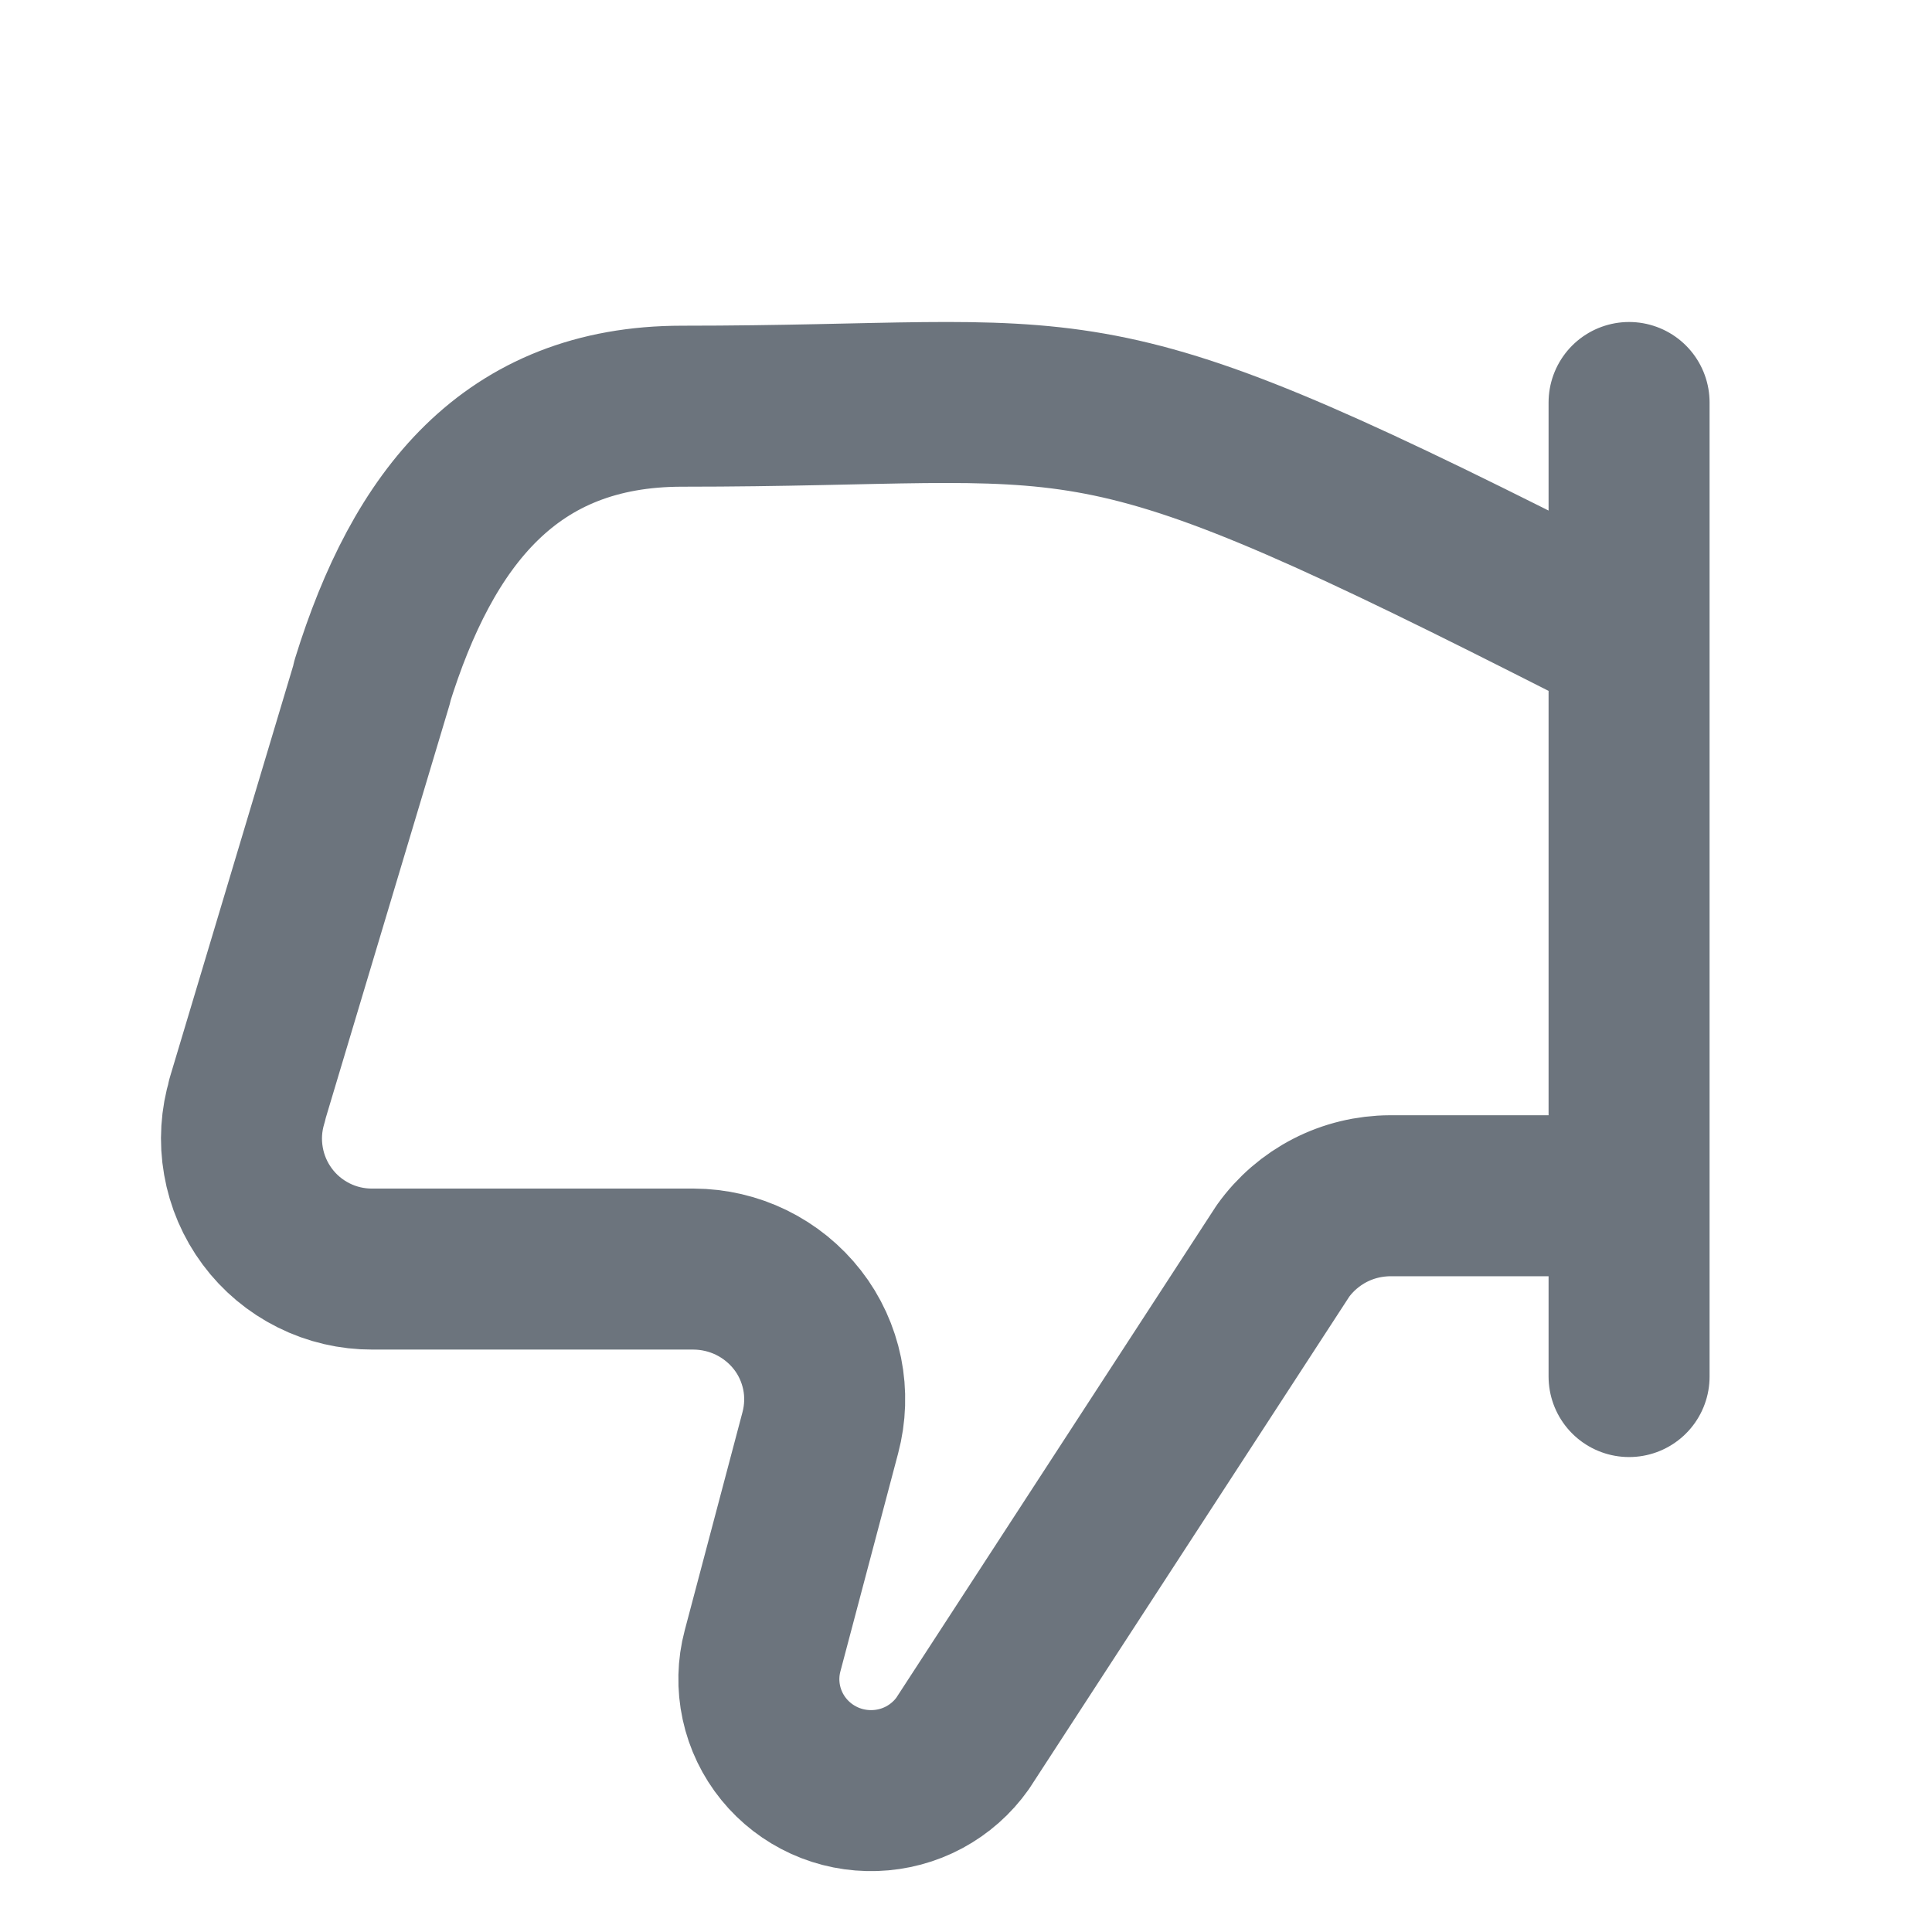
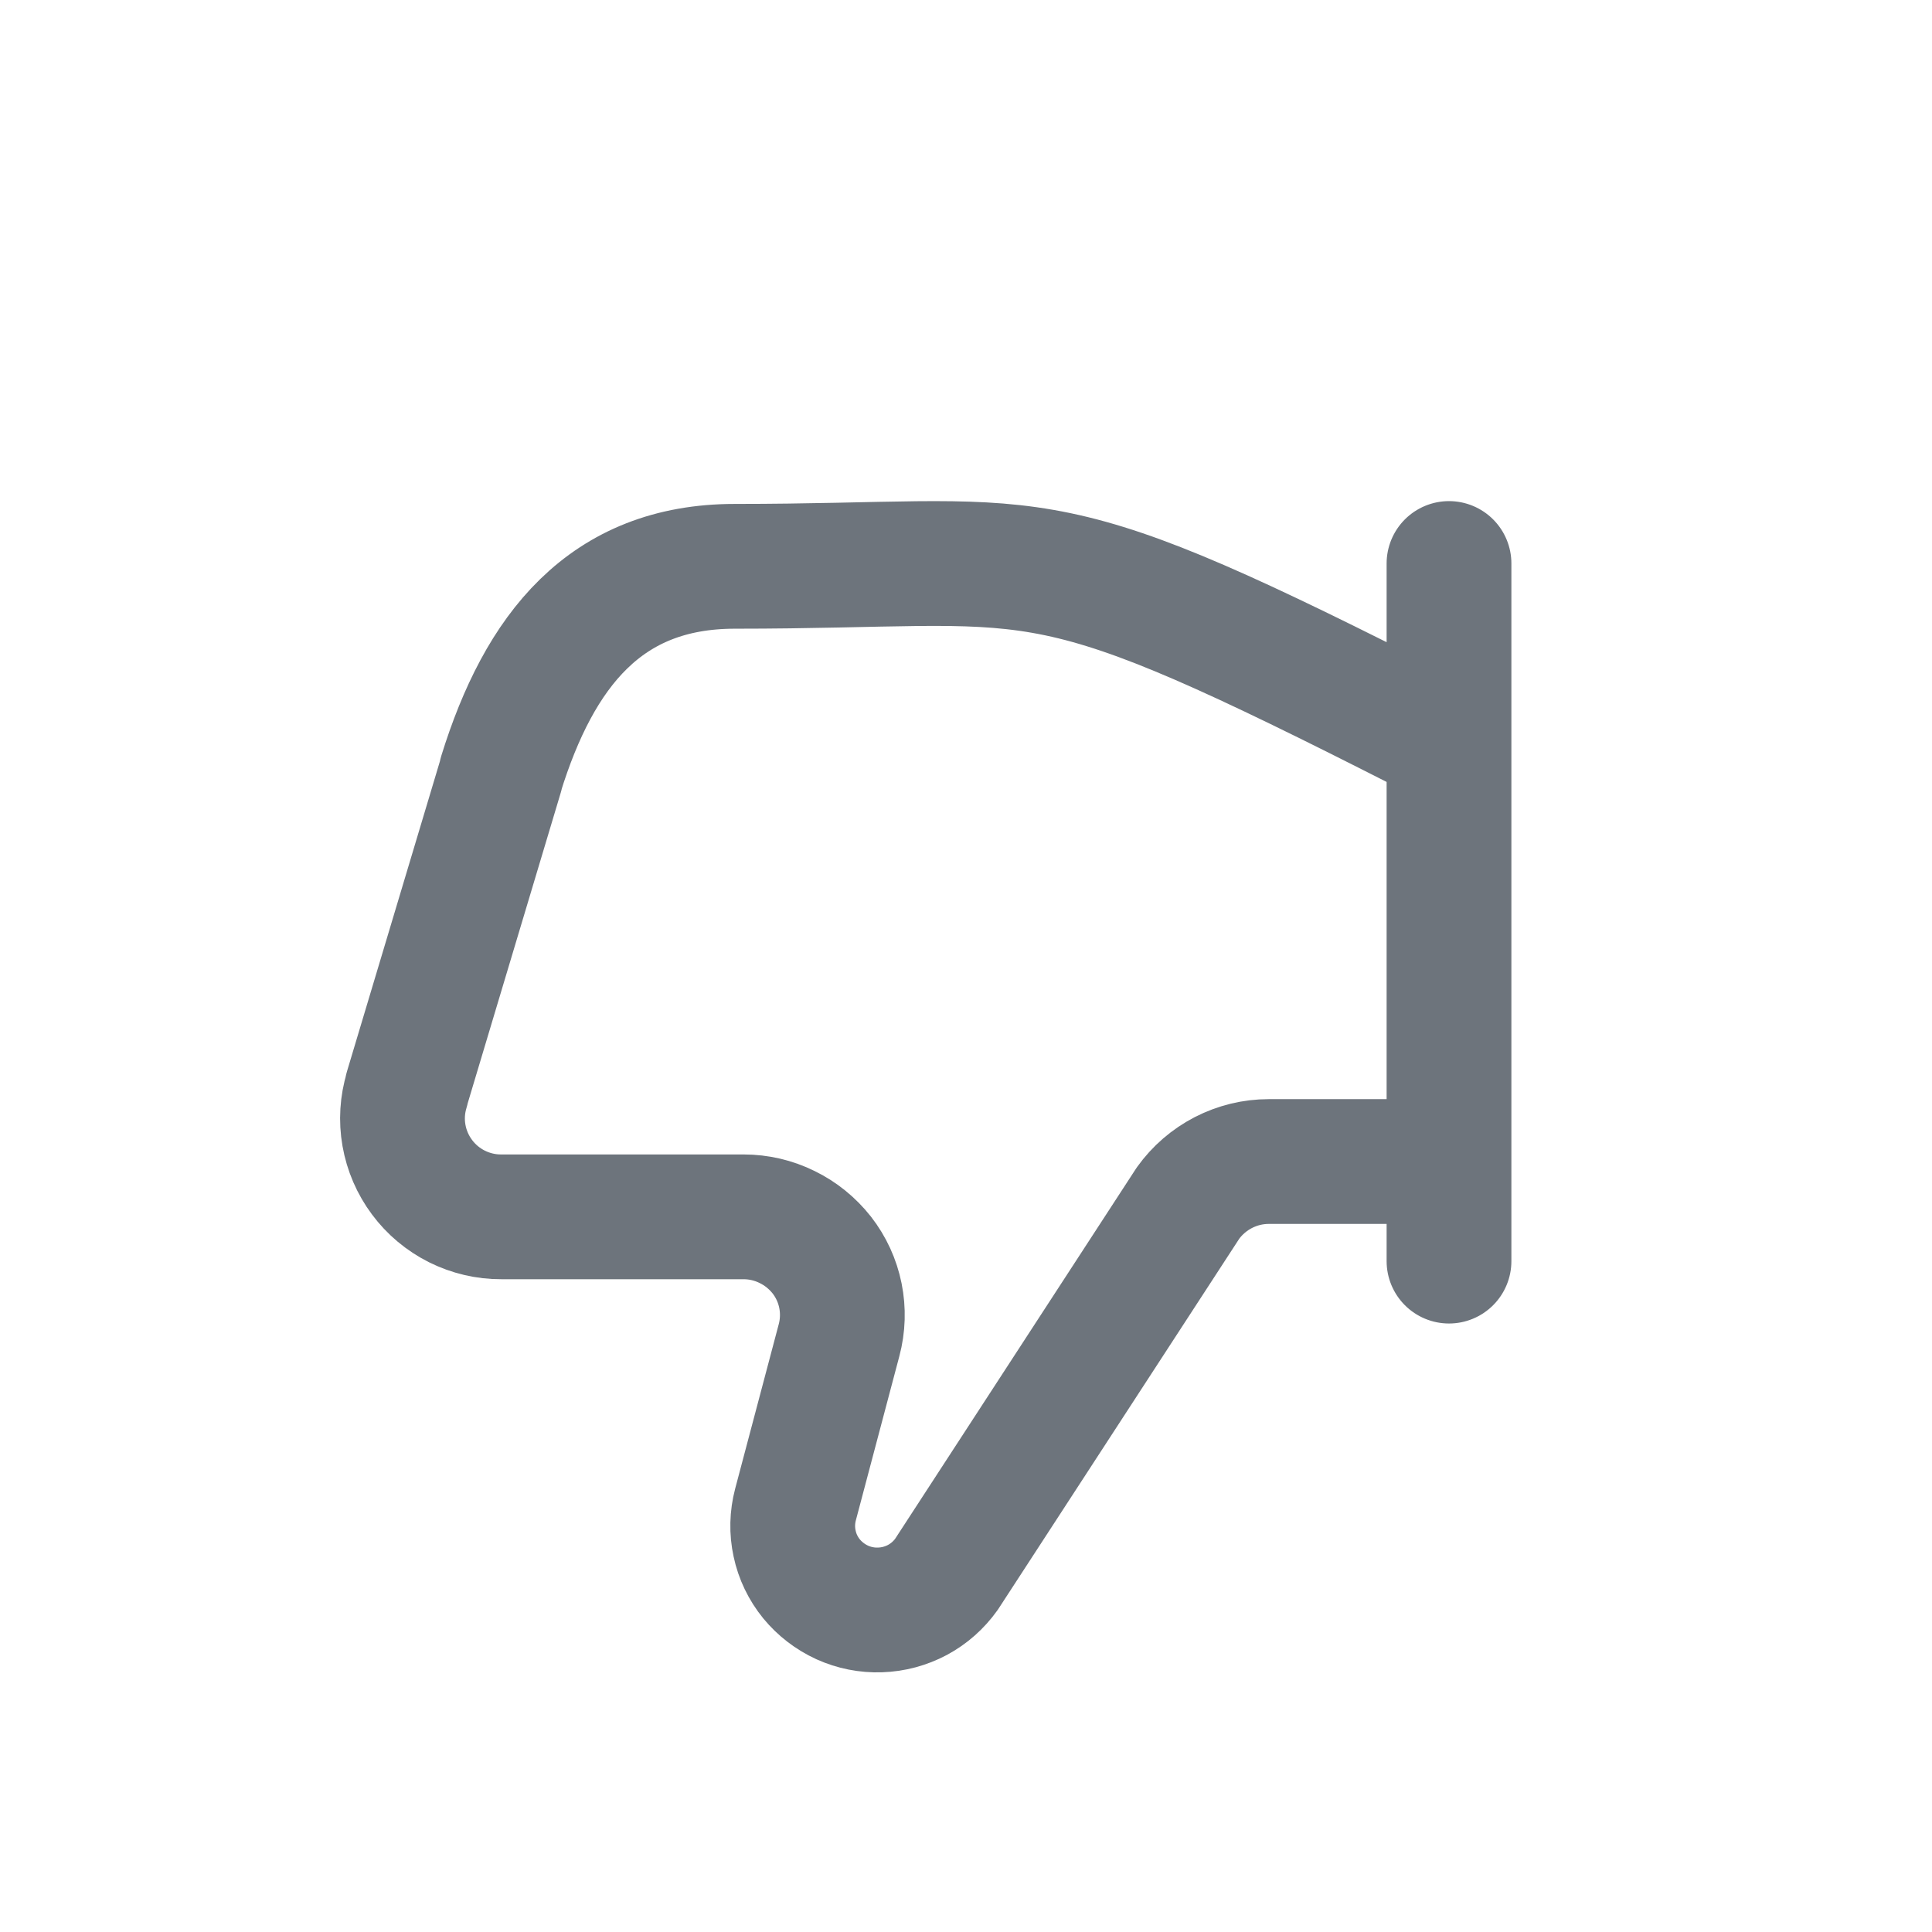
<svg xmlns="http://www.w3.org/2000/svg" width="24" height="24" viewBox="0 0 24 24" fill="none">
-   <path d="M20.236 7.97C19.914 7.804 19.591 7.64 19.267 7.477C13.294 4.458 13.587 5.046 8.473 5.046C6.338 5.046 5.252 6.436 4.622 8.47V8.484L3.07 13.663V13.673C2.996 13.916 2.98 14.172 3.024 14.422C3.067 14.672 3.169 14.909 3.32 15.112C3.471 15.316 3.669 15.481 3.895 15.594C4.122 15.708 4.373 15.766 4.626 15.765H8.617C8.866 15.766 9.111 15.823 9.334 15.932C9.558 16.042 9.753 16.2 9.906 16.396C10.059 16.592 10.163 16.821 10.213 17.064C10.262 17.307 10.254 17.559 10.19 17.799L9.473 20.507C9.417 20.717 9.412 20.938 9.458 21.15C9.504 21.363 9.6 21.562 9.737 21.73C9.873 21.897 10.046 22.03 10.242 22.119C10.438 22.208 10.651 22.25 10.867 22.243C11.082 22.236 11.292 22.18 11.482 22.078C11.671 21.976 11.835 21.832 11.959 21.656L15.938 15.539C16.09 15.327 16.29 15.155 16.521 15.036C16.752 14.917 17.009 14.855 17.269 14.854H20.236M20.237 17.1V5" stroke="#6C747D" stroke-width="2" stroke-linecap="round" stroke-linejoin="round" />
+   <path d="M17.999 9.239C17.757 9.114 17.513 8.99 17.269 8.867C12.764 6.592 12.985 7.035 9.128 7.035C7.518 7.035 6.699 8.082 6.223 9.616V9.626L5.053 13.531V13.539C4.997 13.722 4.985 13.915 5.018 14.103C5.051 14.292 5.128 14.47 5.242 14.623C5.356 14.777 5.505 14.901 5.676 14.987C5.847 15.072 6.036 15.117 6.227 15.116L9.237 15.116C9.424 15.116 9.609 15.159 9.777 15.242C9.946 15.324 10.093 15.444 10.209 15.591C10.324 15.739 10.403 15.911 10.44 16.095C10.477 16.278 10.471 16.468 10.423 16.648L9.882 18.69C9.84 18.849 9.836 19.015 9.871 19.175C9.905 19.336 9.977 19.485 10.081 19.613C10.184 19.738 10.314 19.838 10.462 19.906C10.61 19.973 10.771 20.005 10.933 19.999C11.095 19.994 11.254 19.951 11.397 19.875C11.54 19.798 11.663 19.689 11.757 19.557L14.758 14.945C14.872 14.786 15.023 14.656 15.197 14.566C15.372 14.476 15.565 14.429 15.761 14.429H17.999M18 15.666V7" stroke="#6D747C" stroke-width="1.55" stroke-linecap="round" stroke-linejoin="round" />
</svg>
